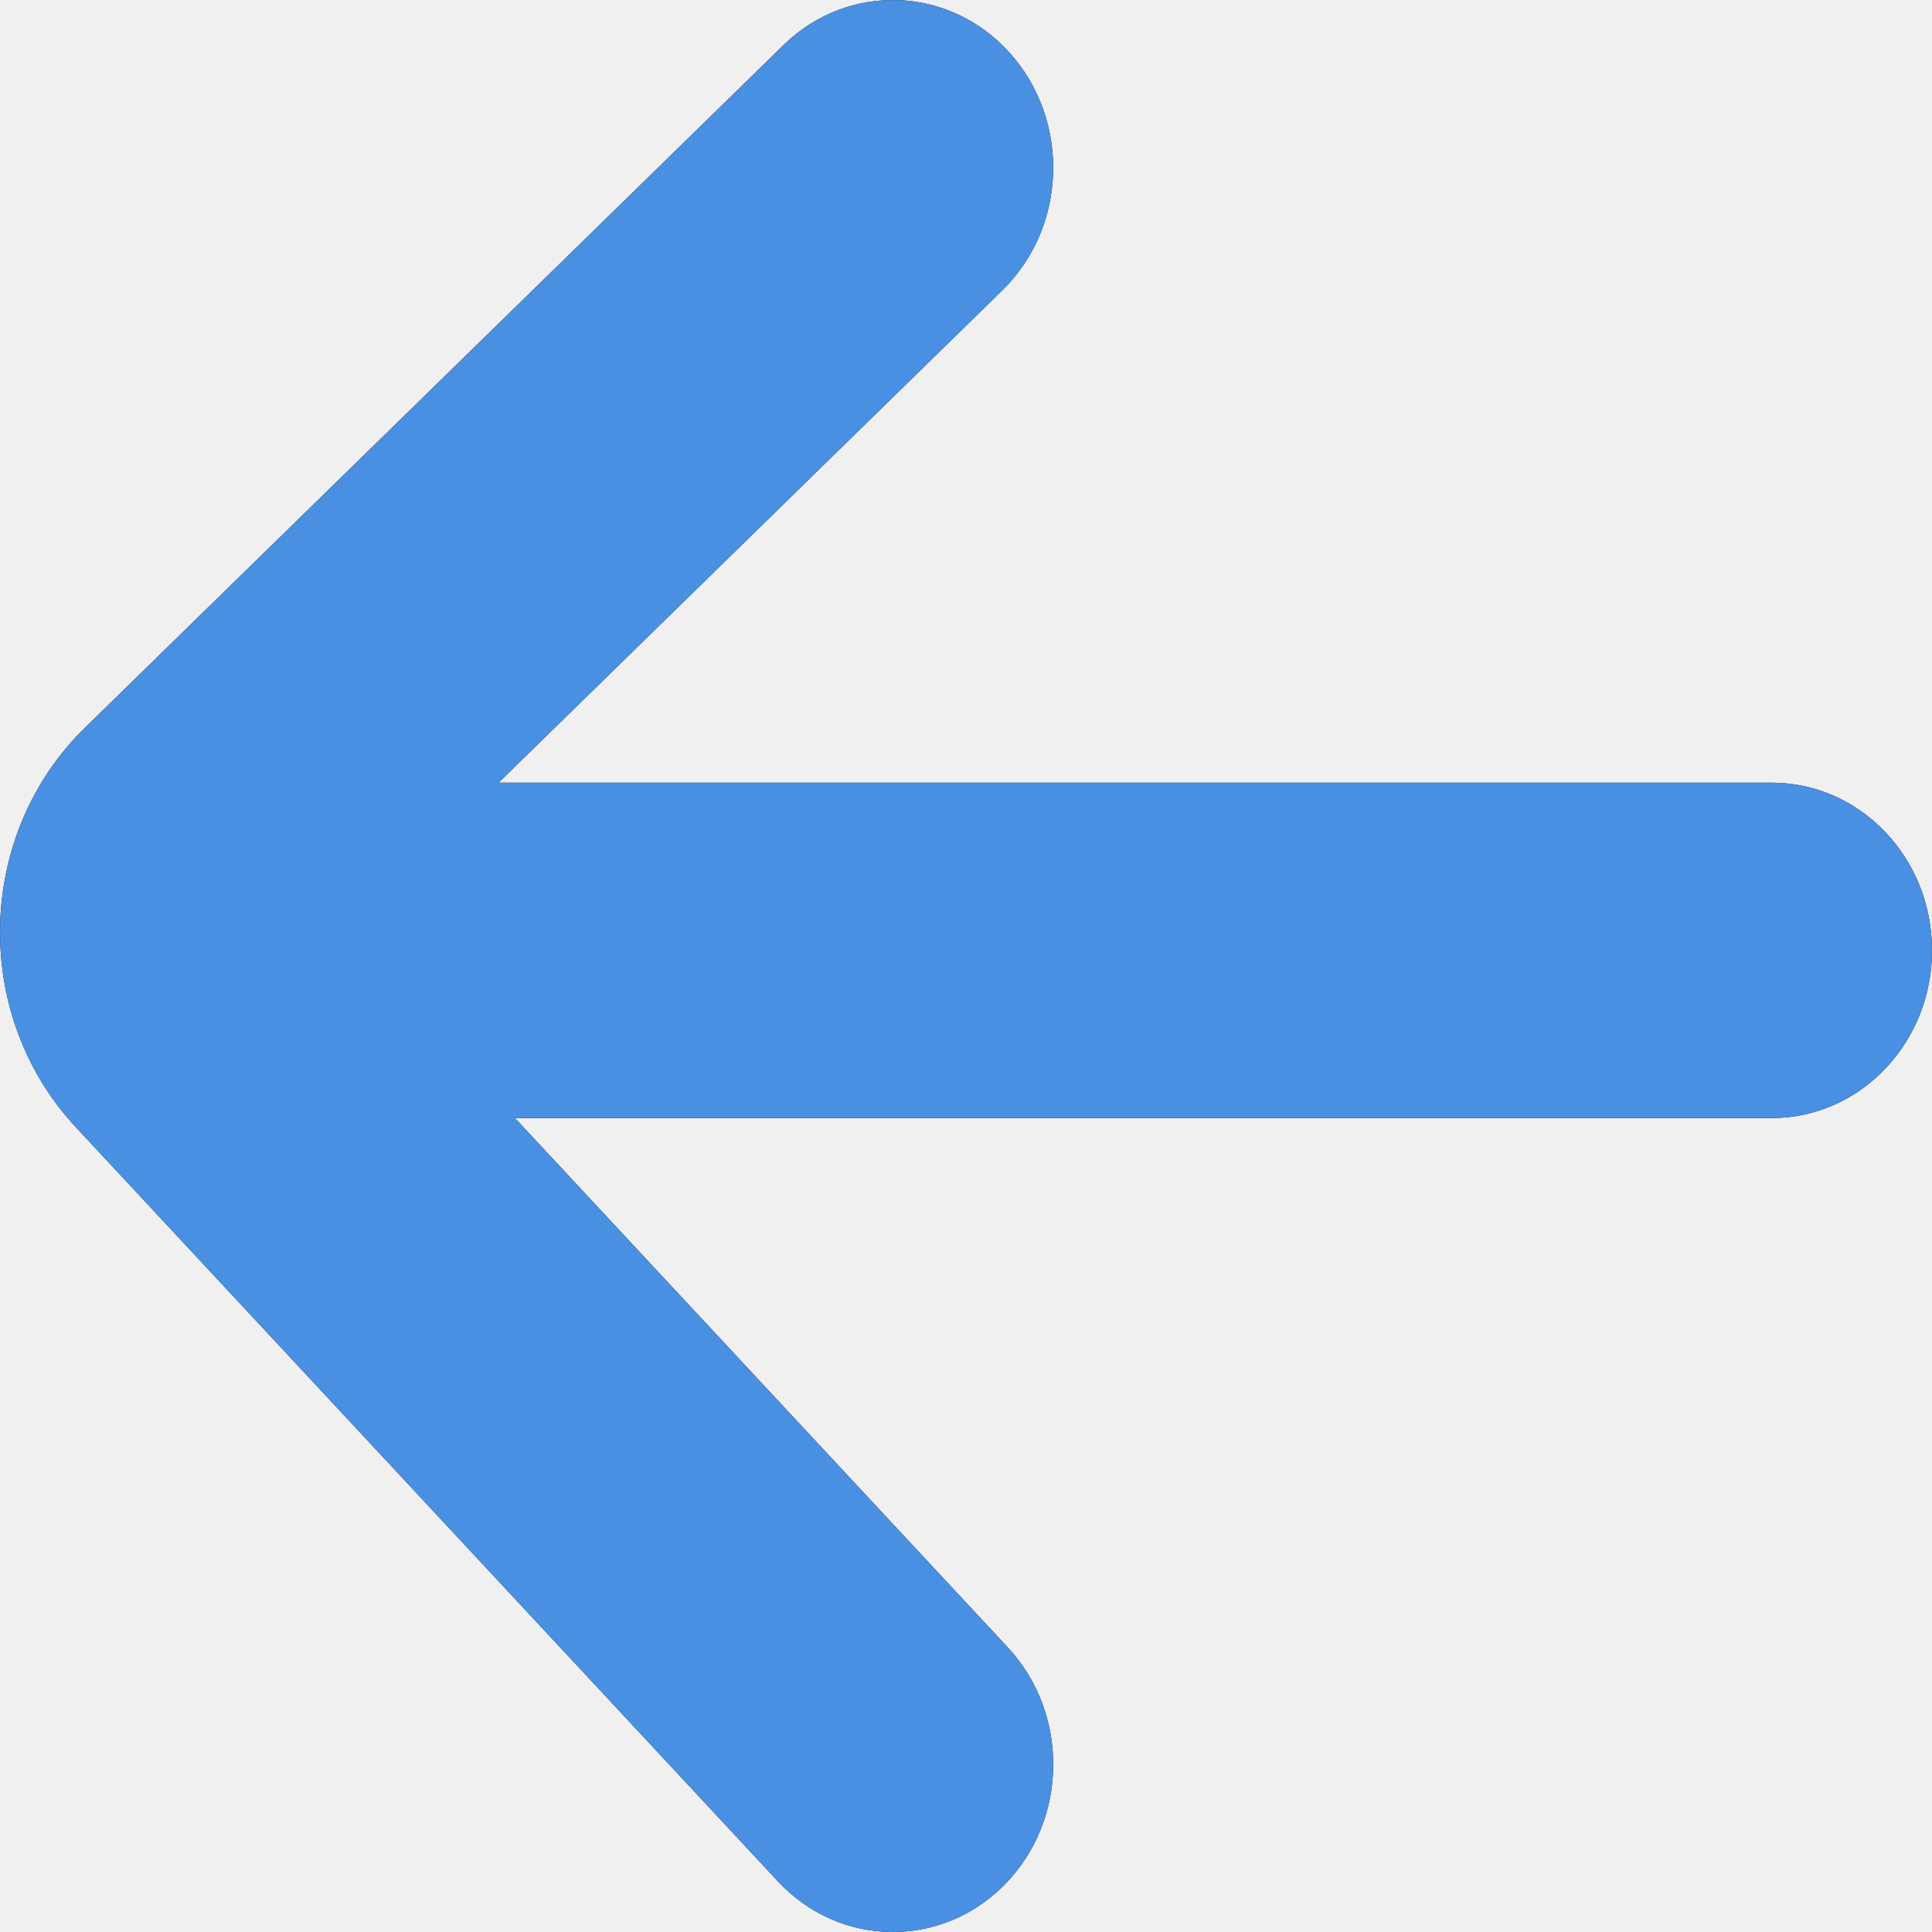
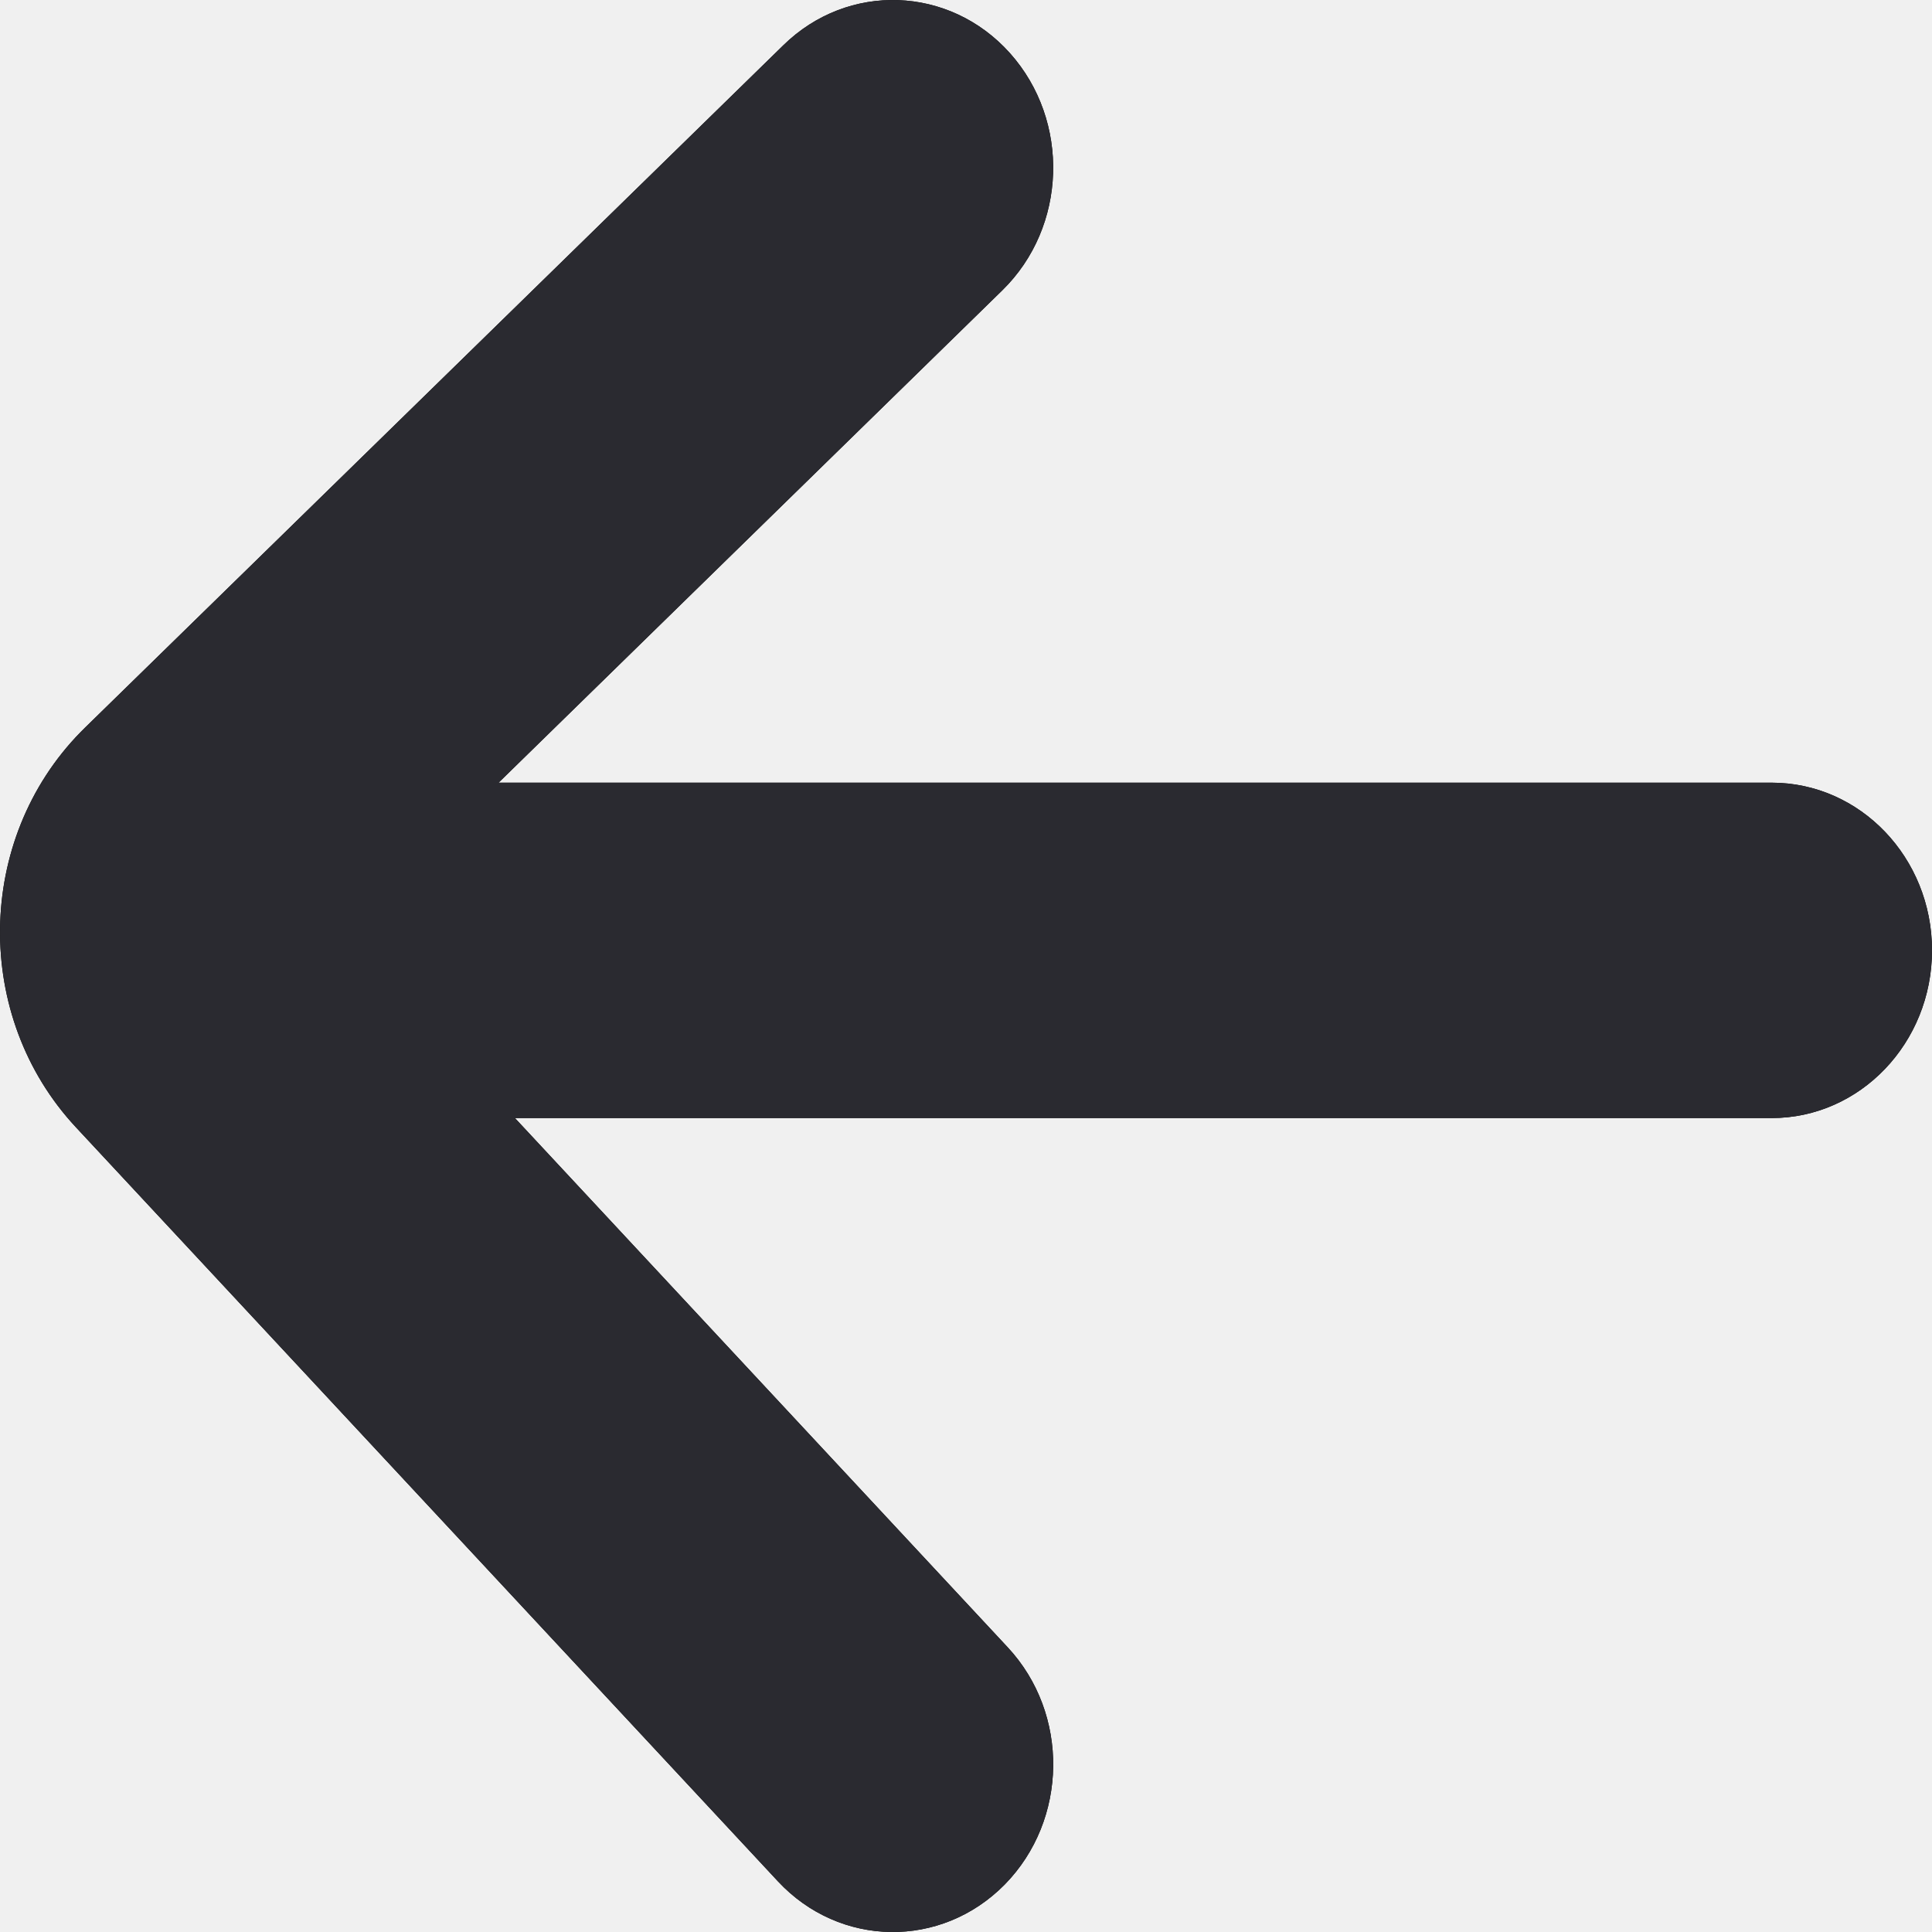
<svg xmlns="http://www.w3.org/2000/svg" xmlns:xlink="http://www.w3.org/1999/xlink" width="17px" height="17px" viewBox="0 0 17 17" version="1.1">
  <defs>
    <path d="M4.387,6.887 L8.82,2.554 C9.389,1.997 9.419,1.064 8.887,0.468 C8.355,-0.127 7.462,-0.159 6.893,0.398 L0.746,6.405 C0.728,6.423 0.728,6.423 0.711,6.44 C-0.219,7.388 -0.239,8.945 0.667,9.918 L6.845,16.554 C7.389,17.138 8.282,17.15 8.841,16.582 C9.399,16.013 9.411,15.079 8.867,14.495 L4.531,9.838 L15.589,9.838 C16.368,9.838 17,9.177 17,8.362 C17,7.547 16.368,6.887 15.589,6.887 L4.387,6.887 Z" id="path-1" />
  </defs>
  <g id="Page-1" stroke="none" stroke-width="1" fill="none" fill-rule="evenodd">
-     <g id="Search-popup" transform="translate(-22, -32)">
-       <g id="Icons/Back" transform="translate(20, 30)">
-         <g id="icon" stroke-width="1" fill-rule="evenodd" transform="translate(2, 2)">
-           <mask id="mask-2" fill="white">
-             <use xlink:href="#path-1" />
-           </mask>
-           <use id="back" fill="#000000" fill-rule="nonzero" xlink:href="#path-1" />
-           <g id="Colors/Color-1-Fill" mask="url(#mask-2)" fill="#4A90E2">
-             <g transform="translate(-2, -2)">
-               <polygon points="4.55935124e-13 2.00261628e-15 21 5.48360999e-14 21 21 4.26240801e-13 21" />
+     <g id="Privacy-Policy" transform="translate(-22, -32)">
+       <g id="Top" transform="translate(20, 29)">
+         <g id="Icons/Back" transform="translate(0, 1)">
+           <g id="icon" stroke-width="1" fill-rule="evenodd" transform="translate(2, 2)">
+             <mask id="mask-2" fill="white">
+               <use xlink:href="#path-1" />
+             </mask>
+             <use id="back" fill="#000000" fill-rule="nonzero" xlink:href="#path-1" />
+             <g id="Colors/Black" mask="url(#mask-2)" fill="#2A2A30">
+               <g transform="translate(-2, -2)">
+                 <polygon points="4.55935124e-13 2.00261628e-15 21 5.48360999e-14 21 21 4.26240801e-13 21" />
+               </g>
            </g>
          </g>
+           <rect id="base" x="0" y="0" width="21" height="21" />
        </g>
-         <rect id="base" x="0" y="0" width="21" height="21" />
      </g>
    </g>
  </g>
</svg>
